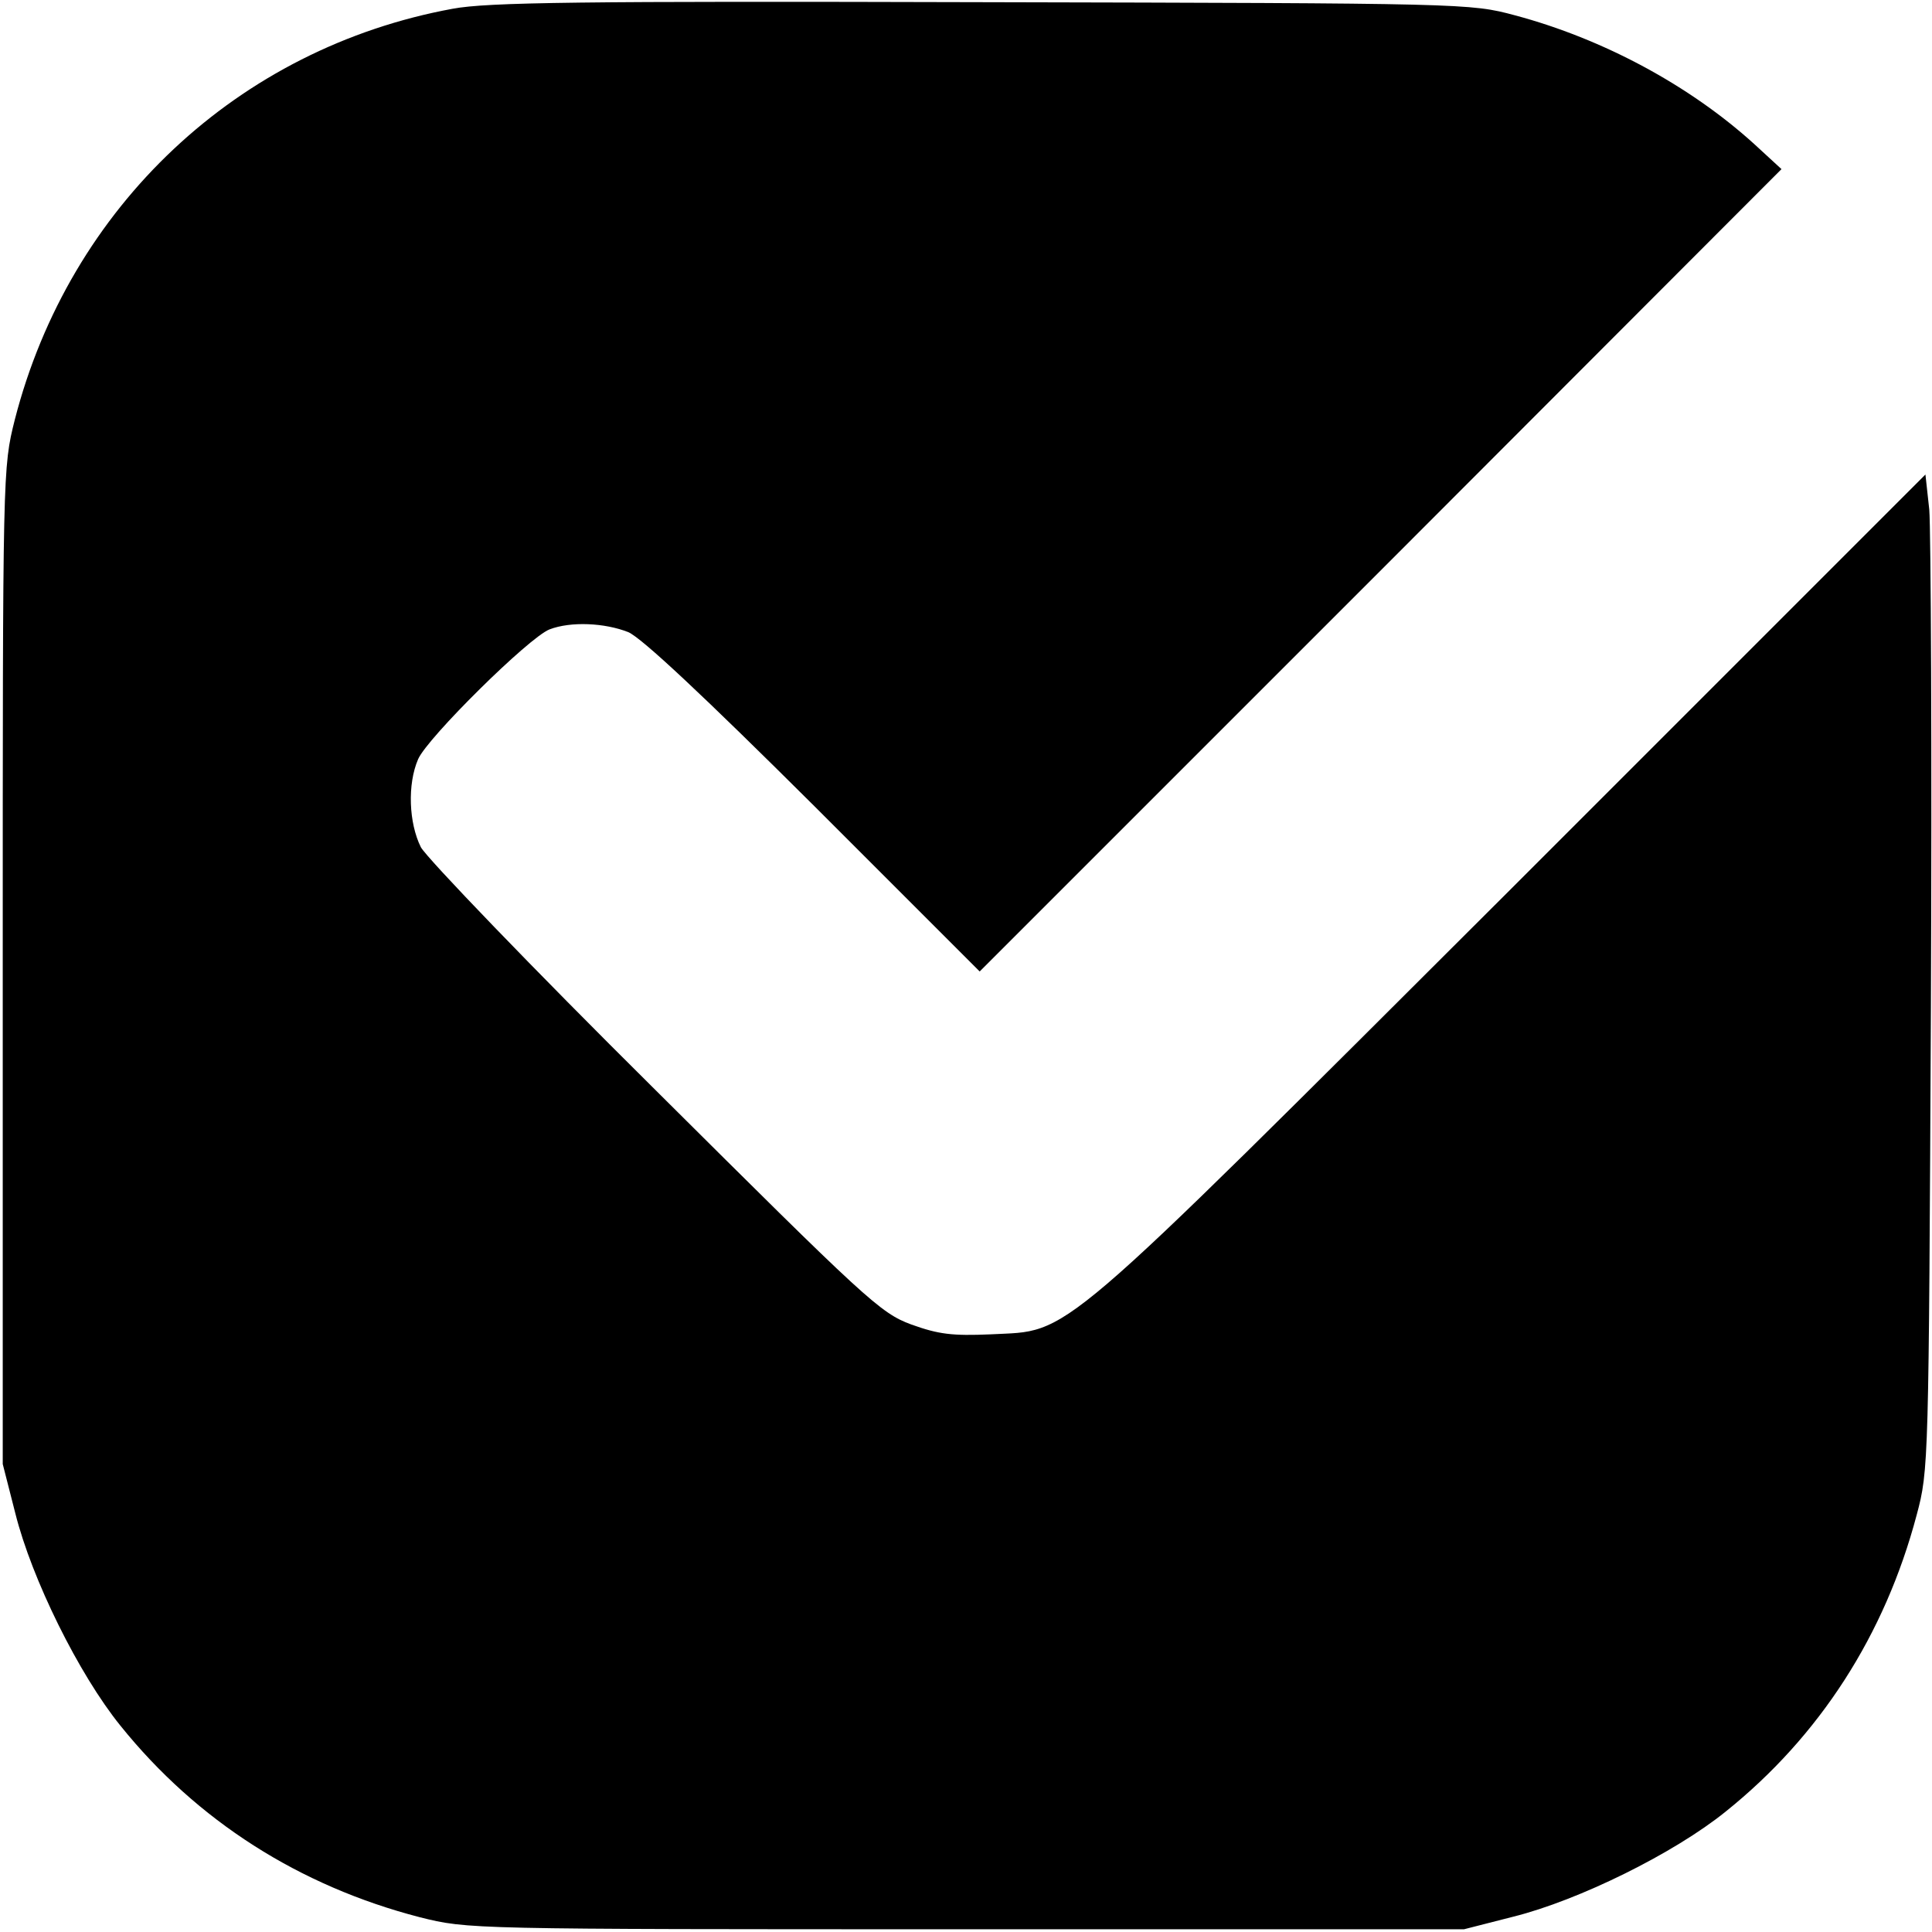
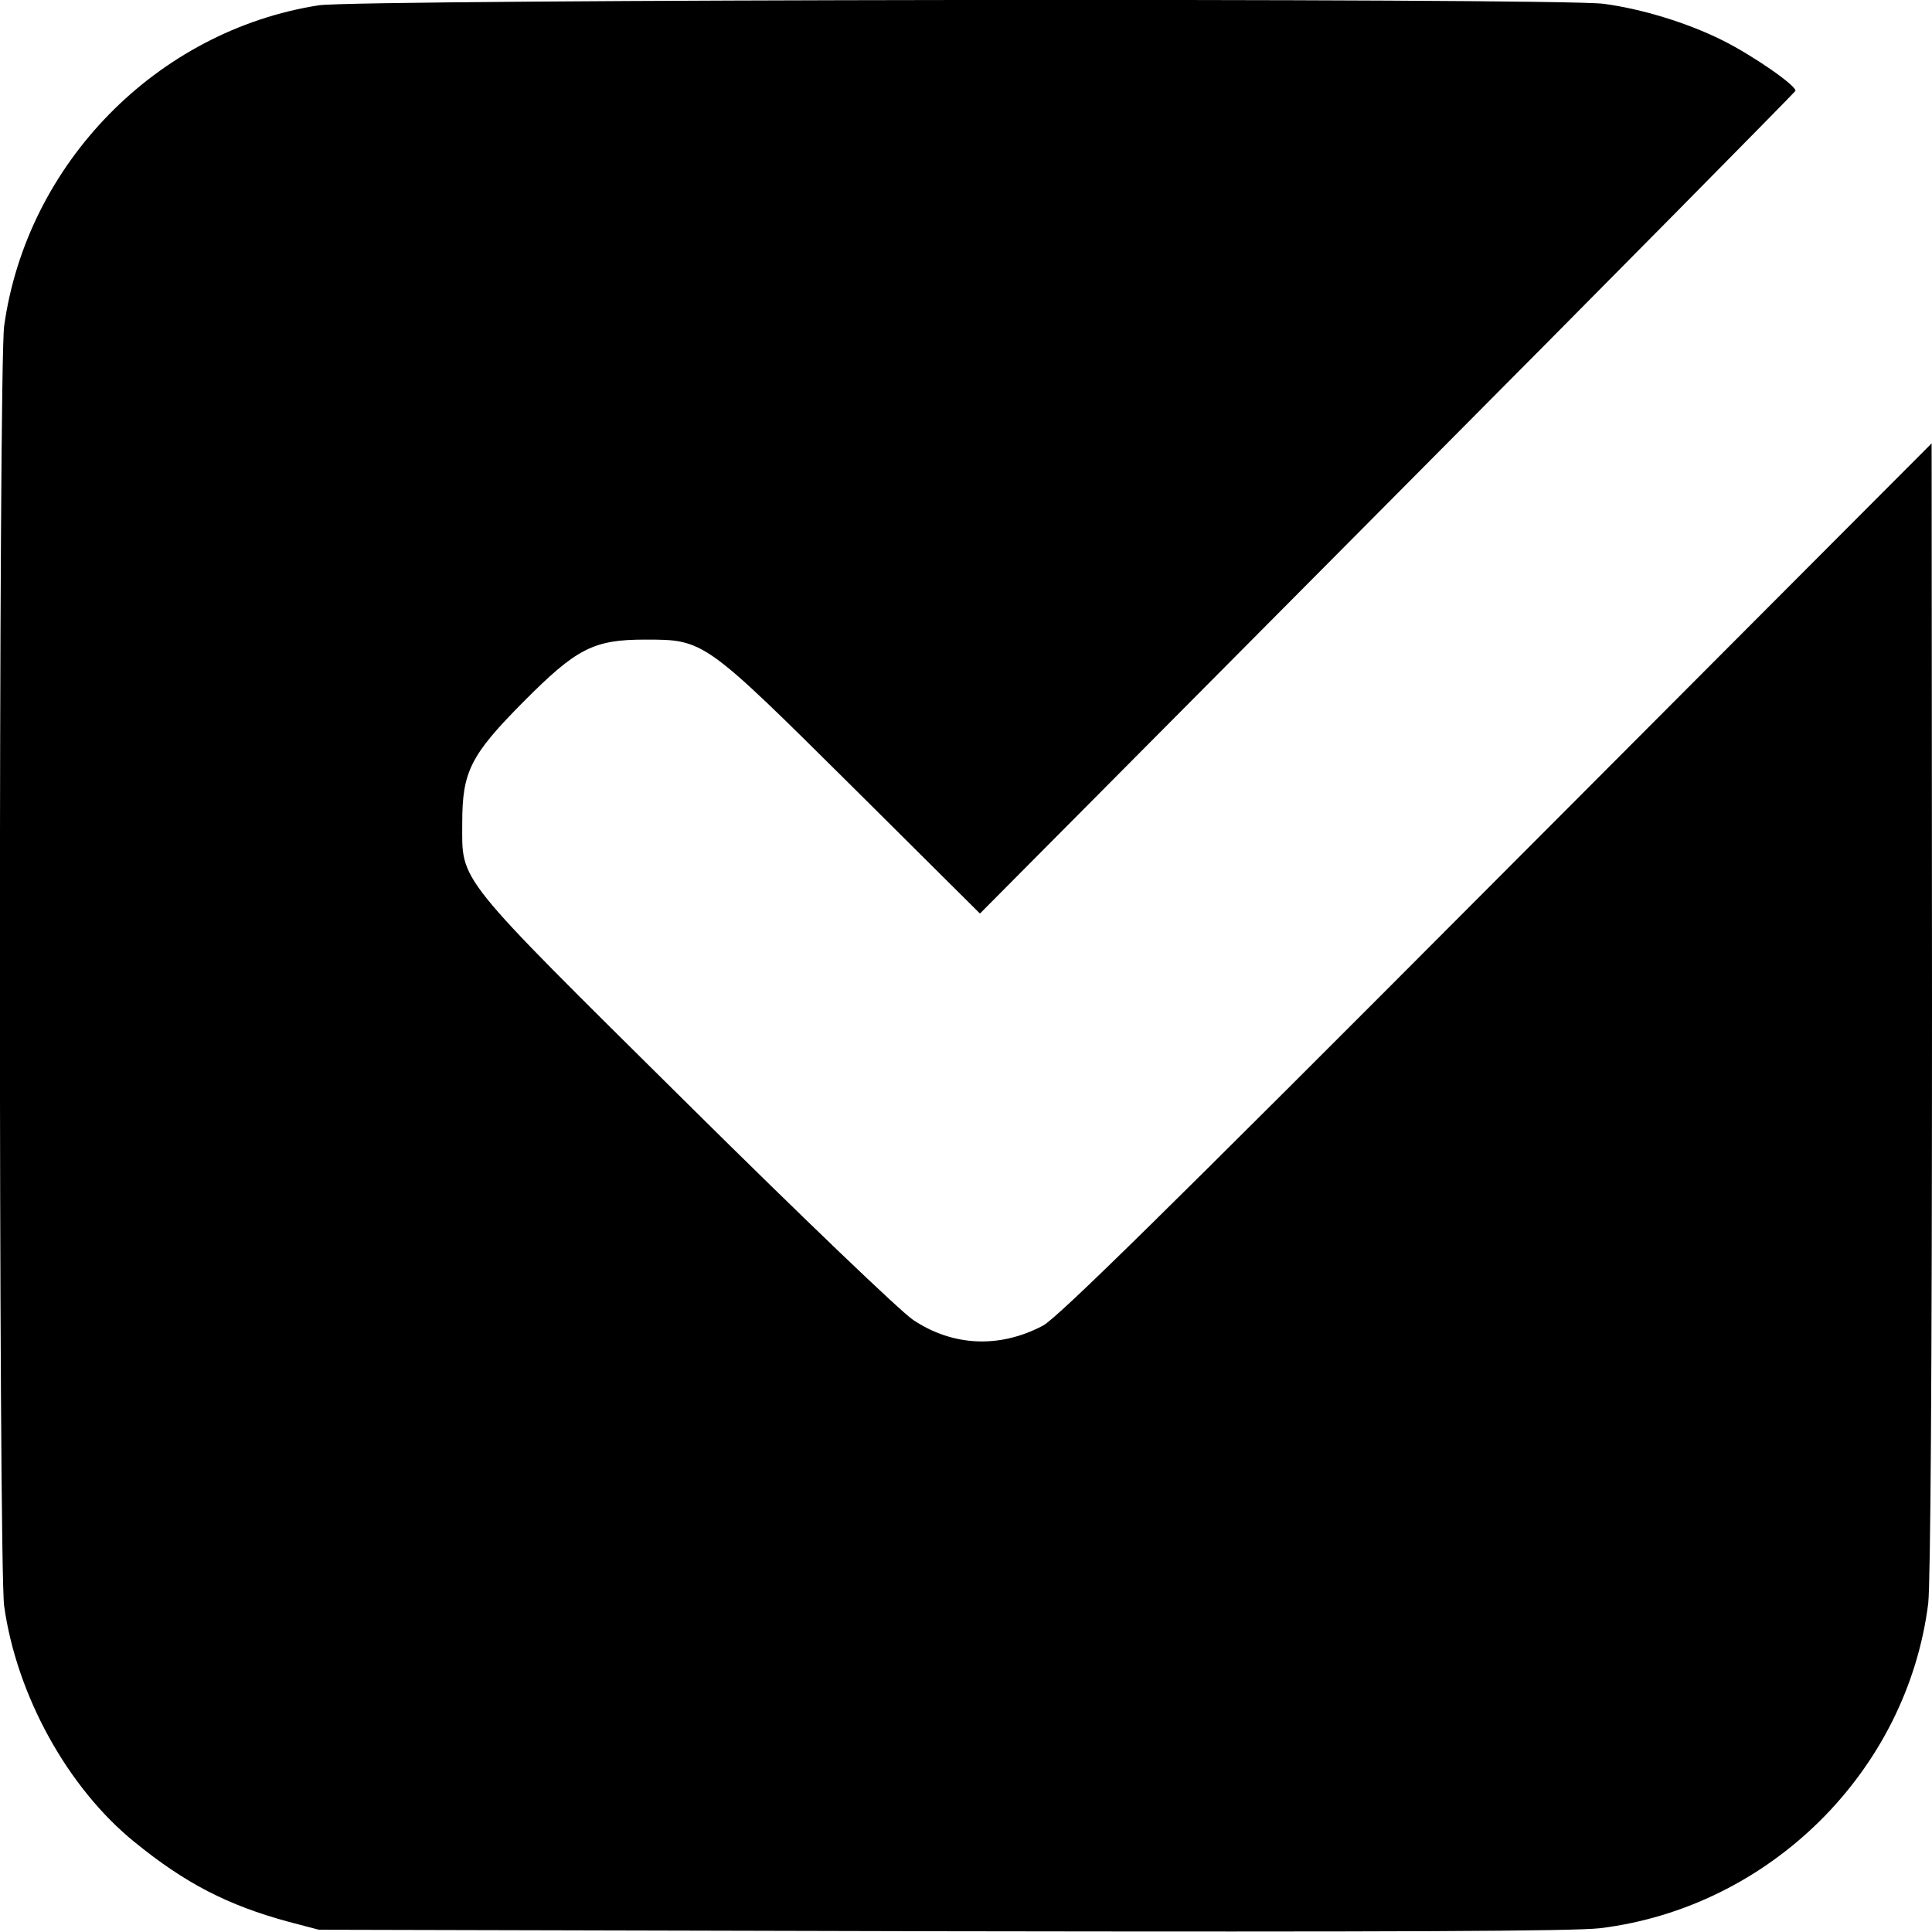
- <svg xmlns="http://www.w3.org/2000/svg" version="1.0" width="353pt" height="353pt" viewBox="0 0 353 353" preserveAspectRatio="xMidYMid meet">
-   <g transform="translate(0,353) scale(0.1,-0.1)" fill="#000000" stroke="none">
-     <path d="M827 3514 c-392 -72 -700 -361 -800 -751 -22 -88 -22 -89 -22 -998 l0 -910 23 -90 c30 -120 116 -294 192 -388 140 -174 327 -293 547 -350 88 -22 89 -22 998 -22 l910 0 90 23 c120 30 294 116 388 192 172 138 291 323 349 542 22 82 22 94 26 928 2 465 0 874 -3 909 l-7 64 -756 -756 c-848 -846 -803 -807 -952 -815 -70 -3 -95 0 -145 18 -57 21 -83 46 -468 429 -225 223 -417 423 -428 443 -22 44 -25 115 -5 161 17 39 202 222 240 237 39 15 101 12 144 -5 25 -11 137 -116 340 -318 l302 -302 733 733 732 733 -50 46 c-118 107 -276 192 -437 235 -82 22 -90 22 -973 24 -733 2 -904 0 -968 -12z" />
+ <svg xmlns="http://www.w3.org/2000/svg" version="1.0" width="512pt" height="512pt" viewBox="0 0 512 512" preserveAspectRatio="xMidYMid meet">
+   <g transform="translate(0,512) scale(0.1,-0.1)" fill="#000000" stroke="none">
+     <path d="M845 5106 c-429 -67 -774 -419 -834 -850 -15 -108 -15 -3284 0 -3392 33 -236 168 -482 346 -626 134 -109 246 -167 408 -211 l80 -21 1650 -4 c1208 -2 1675 0 1745 8 450 55 814 416 870 861 6 55 10 600 10 1579 l-1 1495 -1152 -1155 c-885 -888 -1164 -1162 -1203 -1183 -115 -61 -239 -55 -344 15 -34 23 -288 266 -599 574 -621 615 -596 584 -596 744 0 135 22 179 162 320 141 142 186 165 323 165 156 0 156 0 551 -392 l336 -334 1079 1086 c594 597 1080 1090 1082 1094 4 13 -111 93 -193 134 -94 47 -216 84 -316 97 -129 16 -3299 12 -3404 -4z" />
  </g>
</svg>
